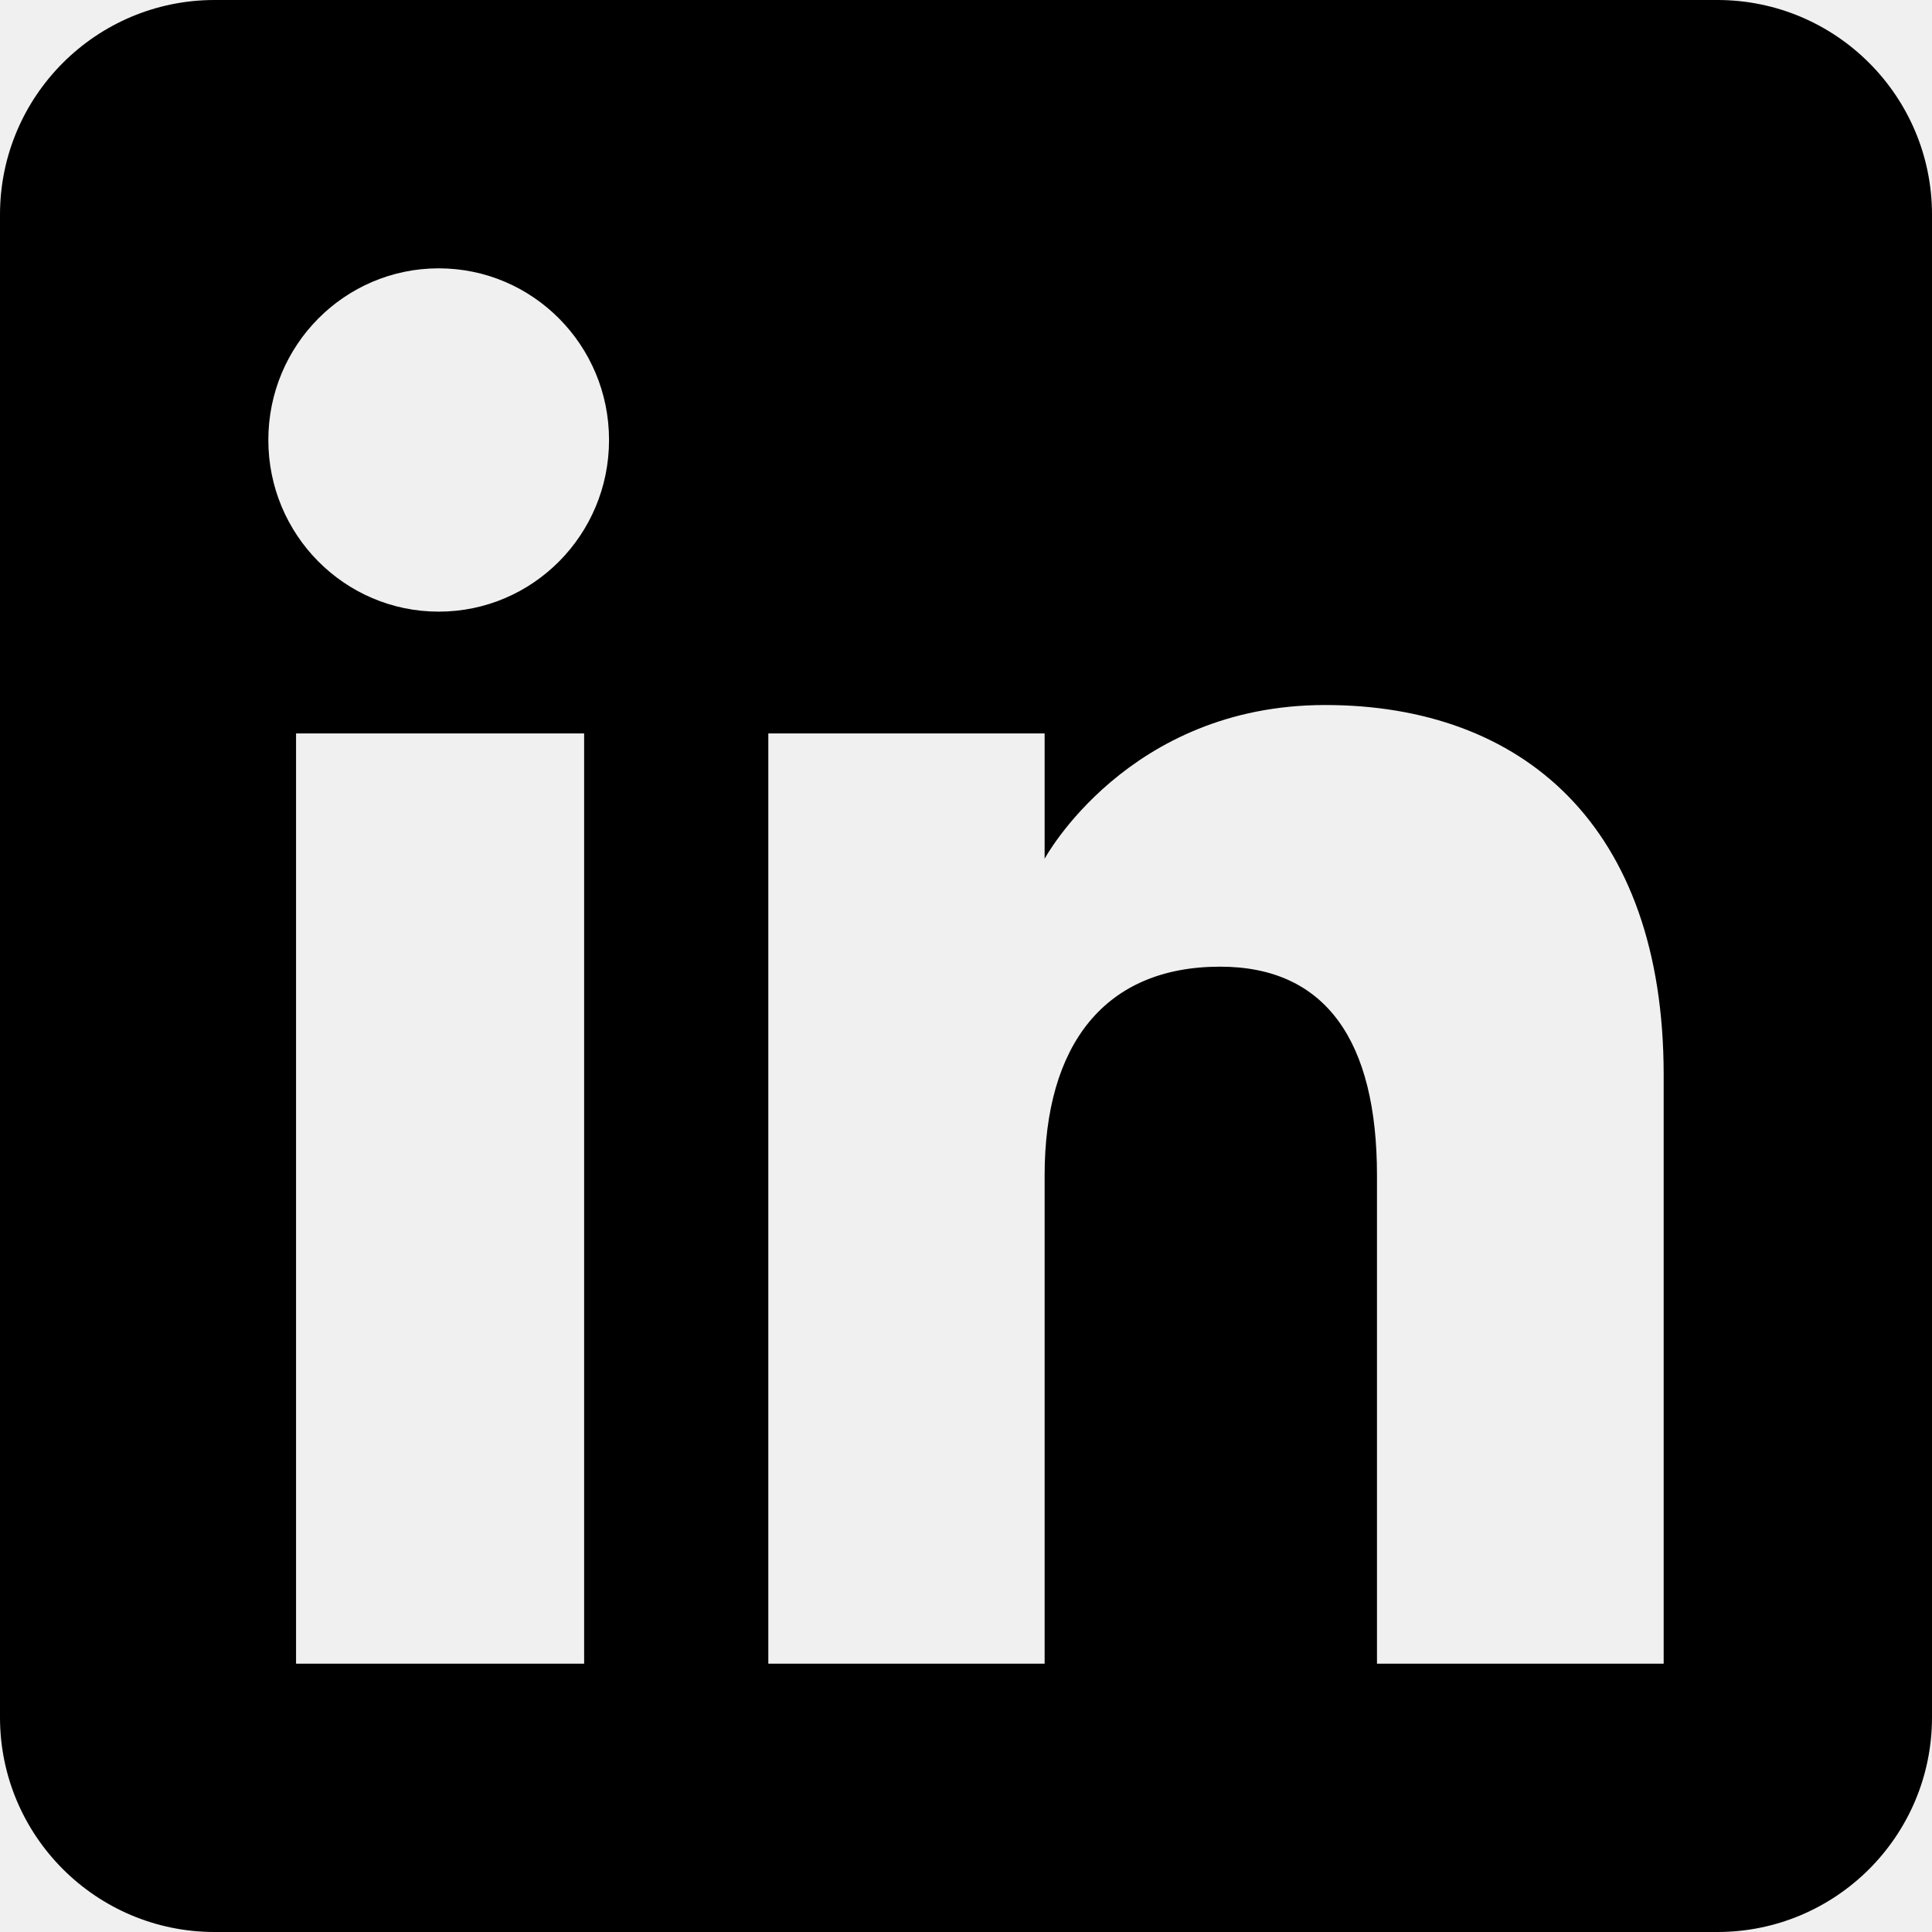
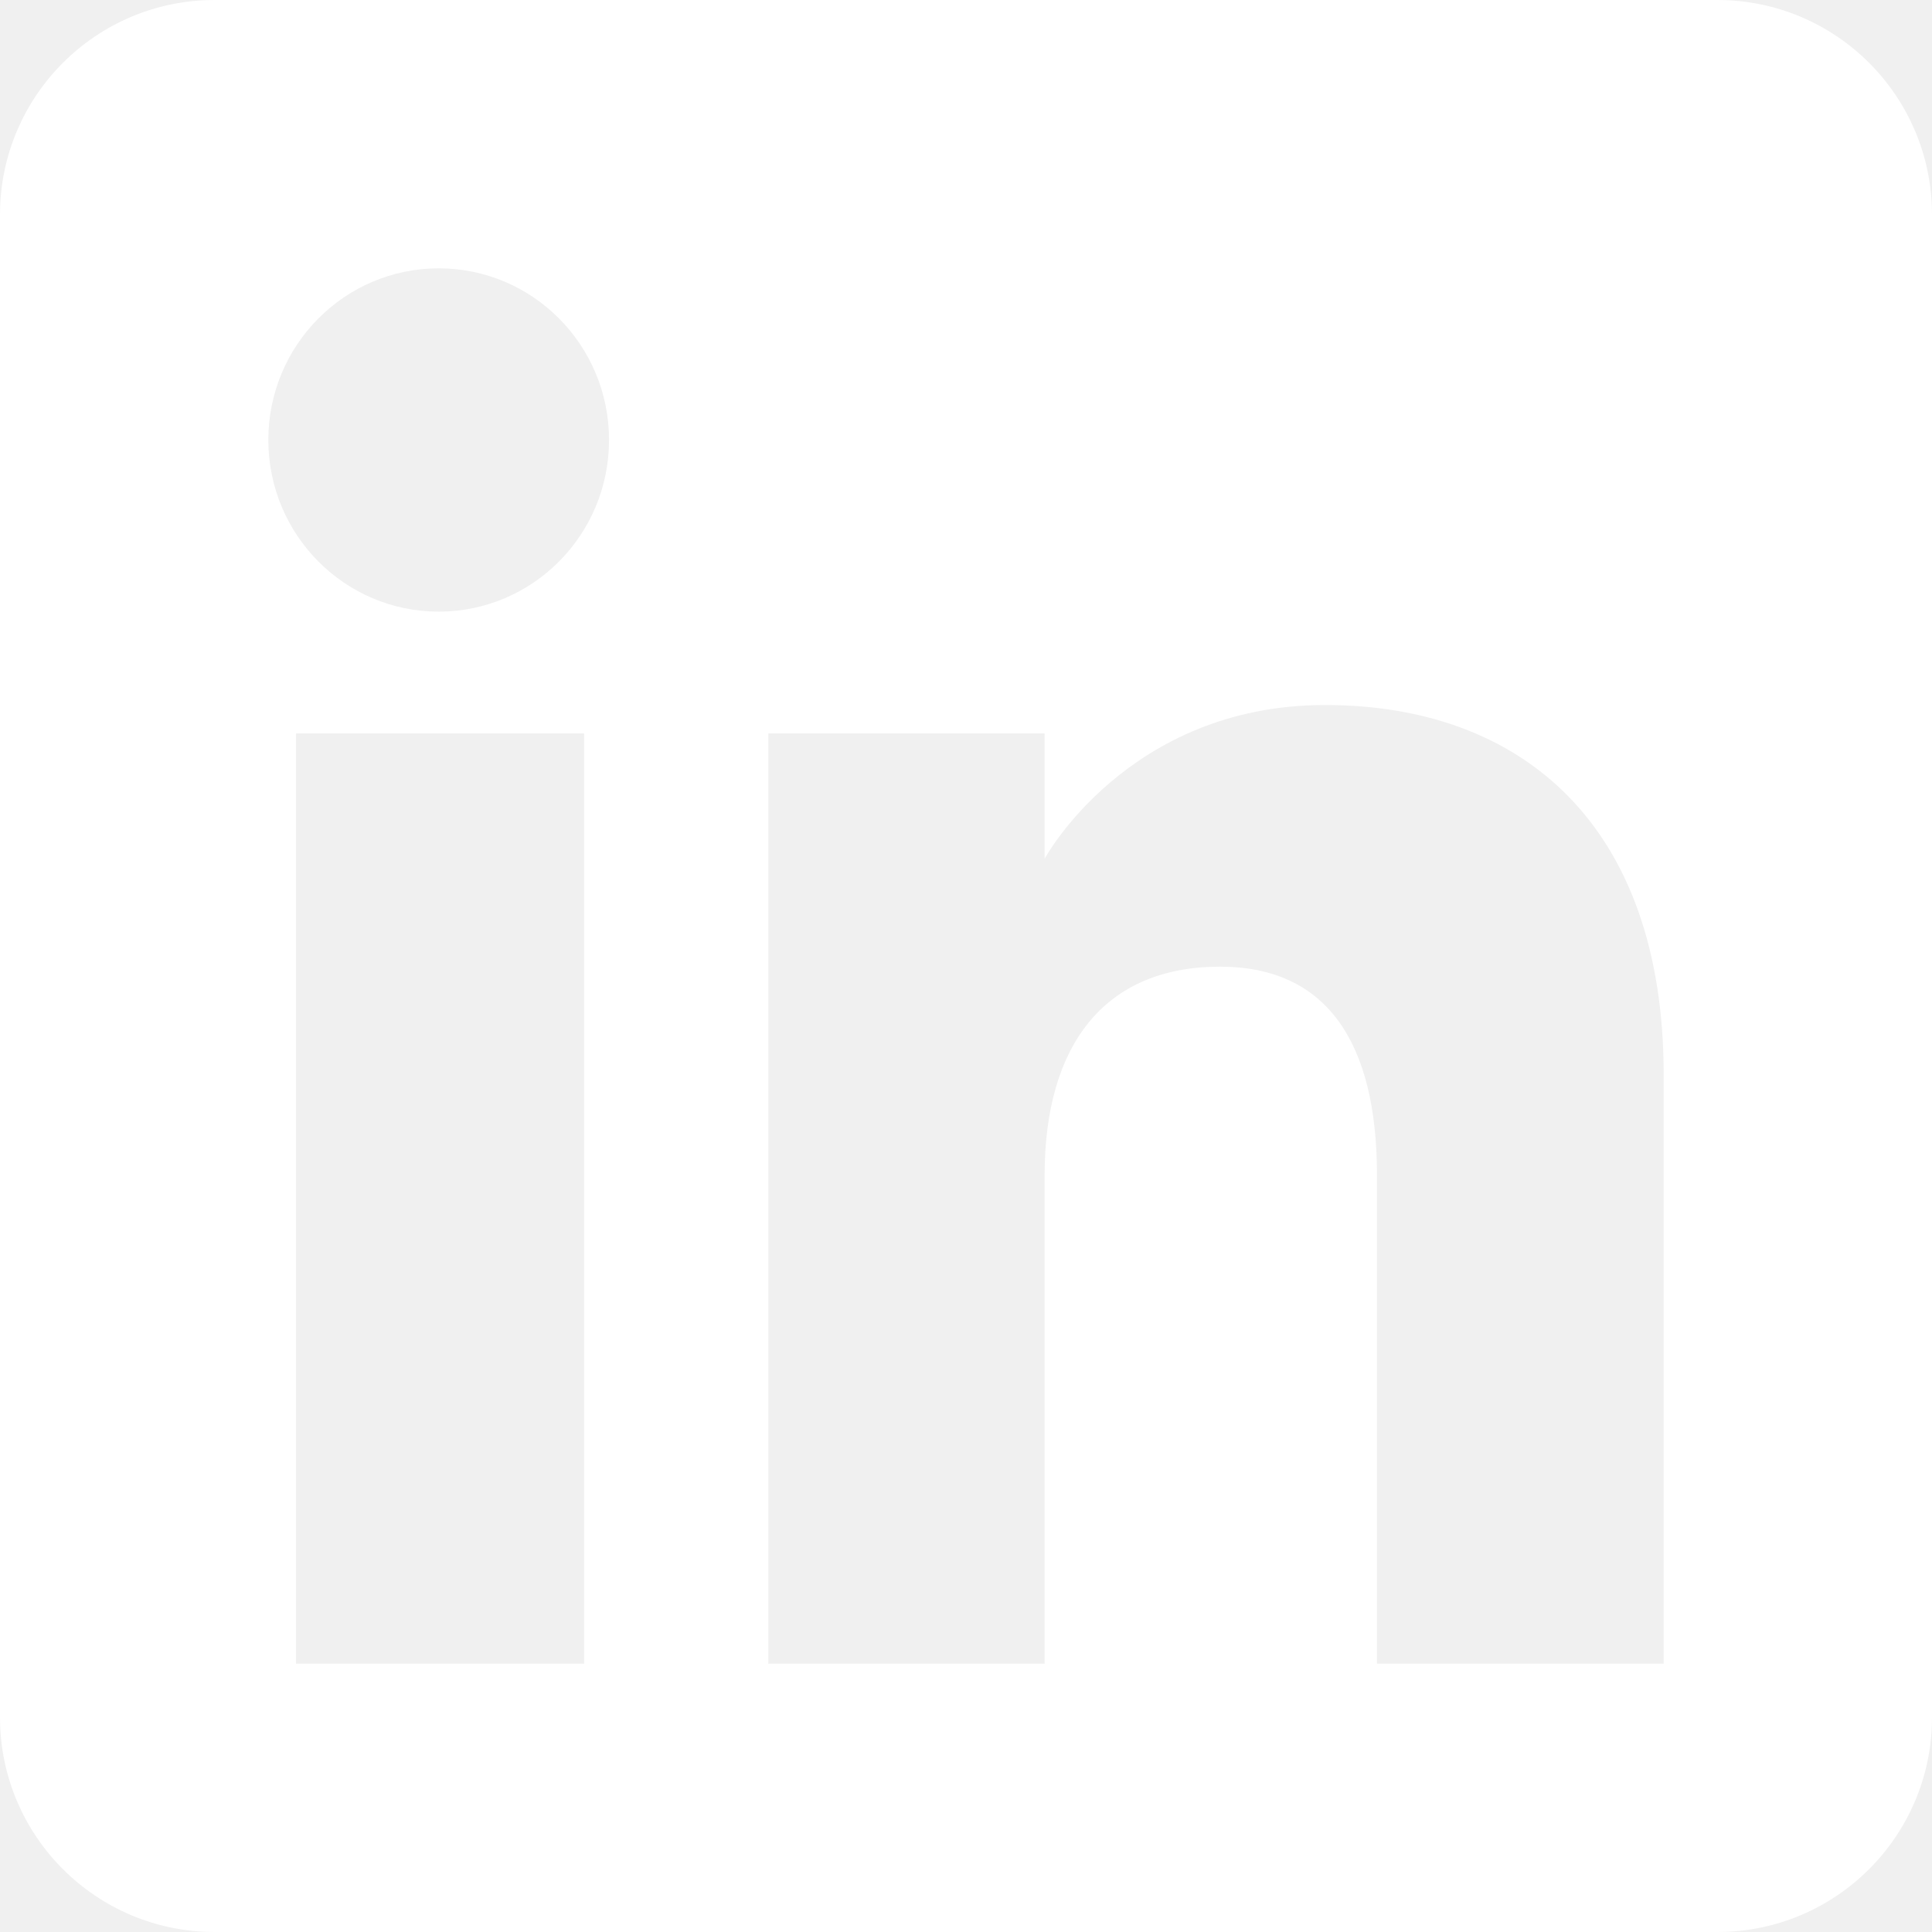
<svg xmlns="http://www.w3.org/2000/svg" width="72" height="72" viewBox="0 0 72 72" fill="none">
  <g clip-path="url(#clip0_1_2)">
    <style>
    path {
-         fill: #000000;
+         fill: #FFFFFF;
    }
-     @media (prefers-color-scheme: dark) {
-         path { fill: #FFFFFF; }
+     @media (prefers-color-scheme: light) {
+         path { fill: #000000; }
    }
</style>
    <path fill-rule="evenodd" clip-rule="evenodd" d="M8 72H64C68.418 72 72 68.418 72 64V8C72 3.582 68.418 0 64 0H8C3.582 0 0 3.582 0 8V64C0 68.418 3.582 72 8 72ZM62 62H51.316V43.802C51.316 38.813 49.42 36.025 45.471 36.025C41.175 36.025 38.93 38.926 38.93 43.802V62H28.633V27.333H38.93V32.003C38.93 32.003 42.026 26.274 49.383 26.274C56.736 26.274 62 30.765 62 40.051V62ZM16.349 22.794C12.842 22.794 10 19.93 10 16.397C10 12.864 12.842 10 16.349 10C19.857 10 22.697 12.864 22.697 16.397C22.697 19.93 19.857 22.794 16.349 22.794ZM11.033 62H21.769V27.333H11.033V62Z" fill="black" />
  </g>
  <defs>
    <clipPath id="clip0_1_2">
      <rect width="72" height="72" fill="white" />
    </clipPath>
  </defs>
</svg>
